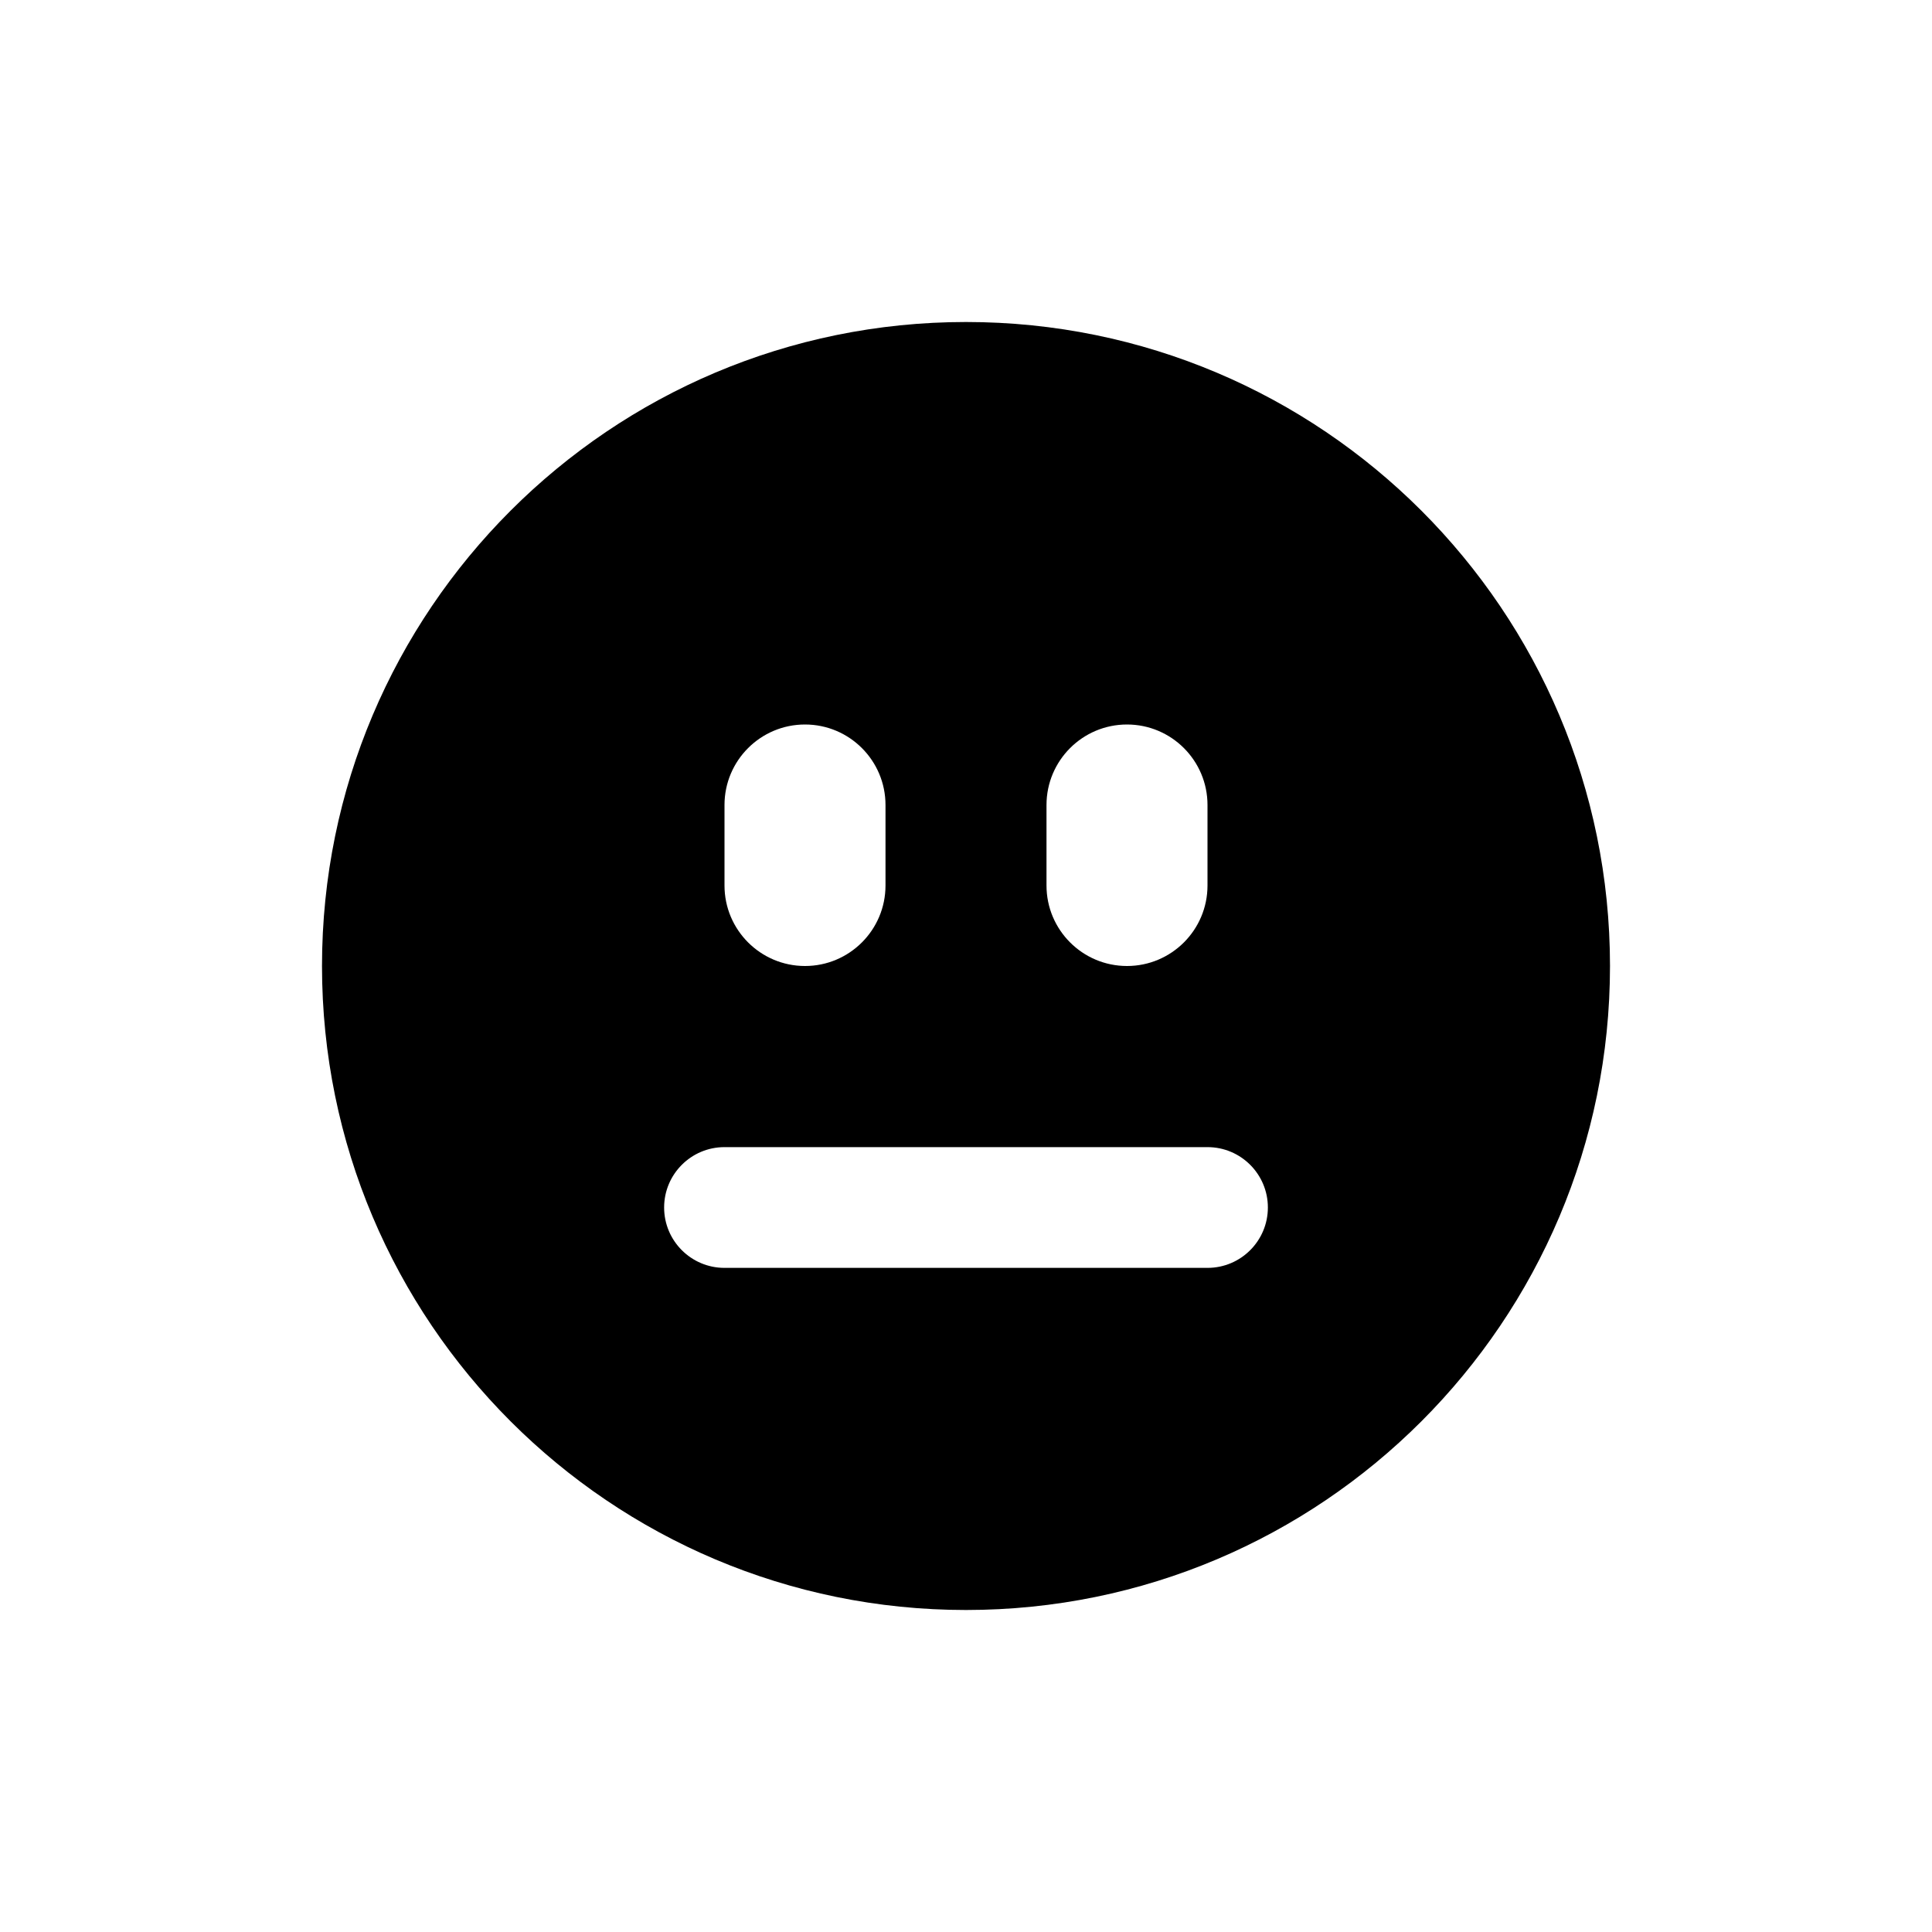
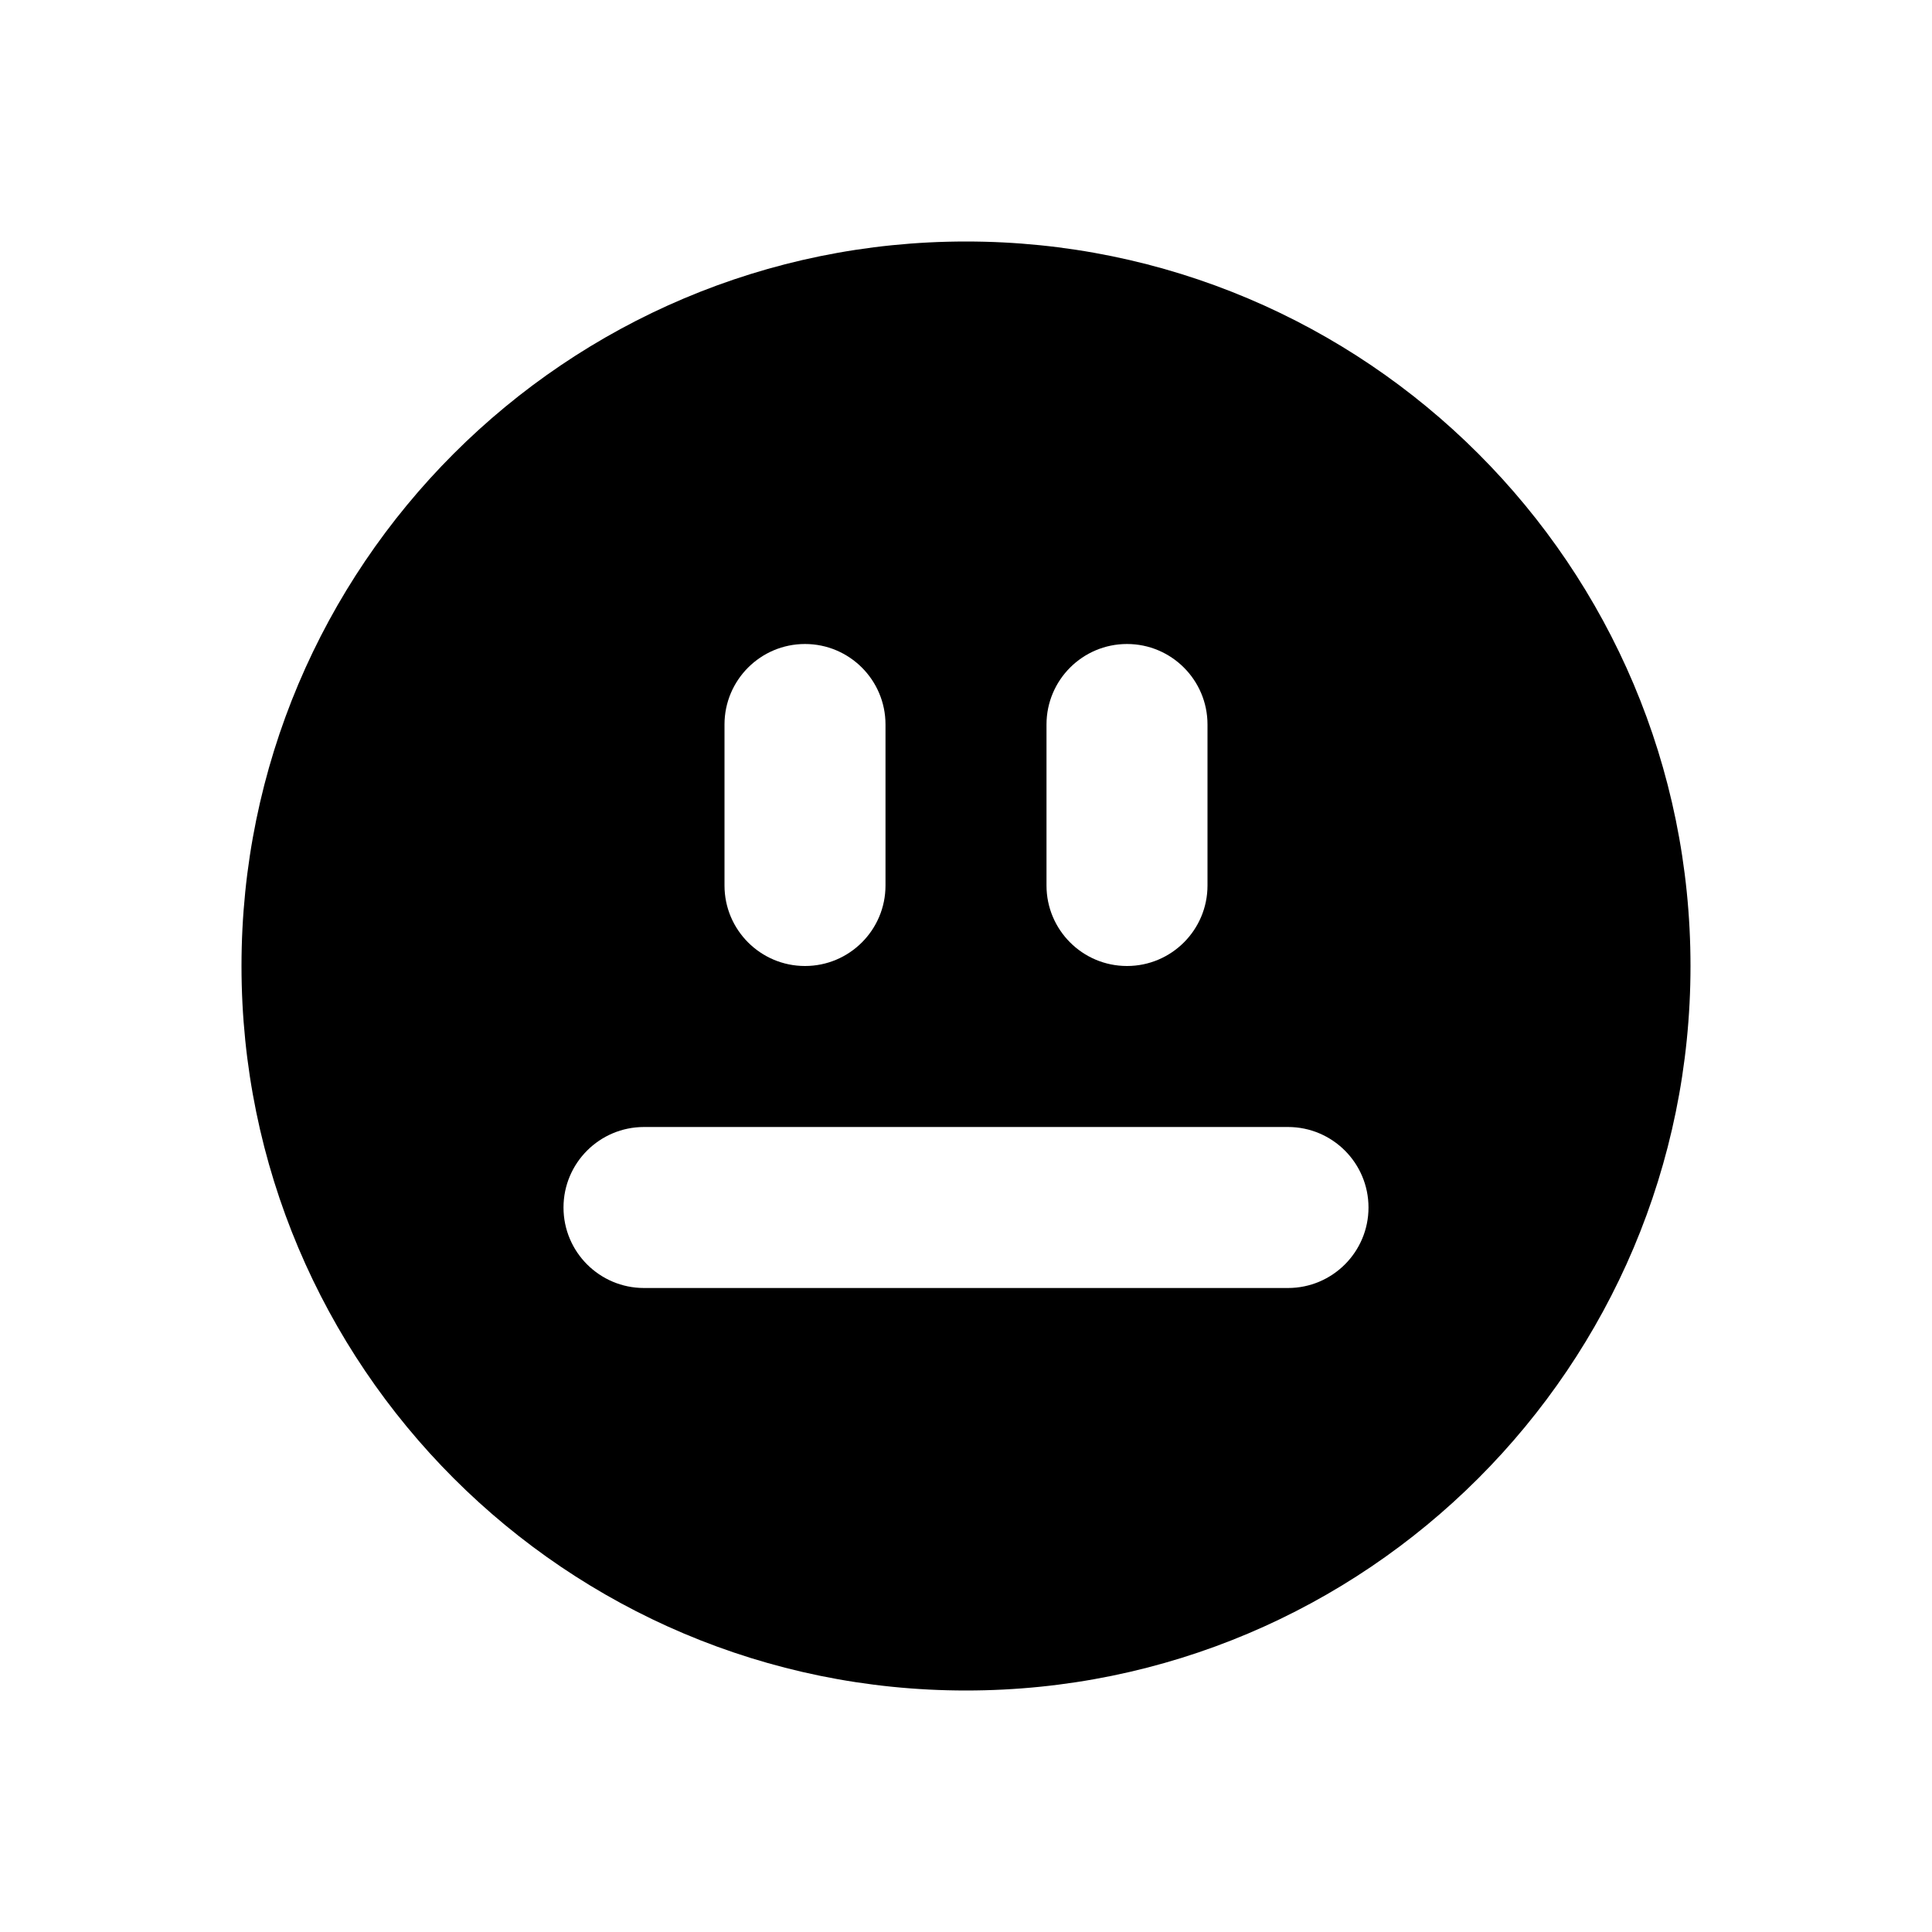
<svg xmlns="http://www.w3.org/2000/svg" width="24" height="24" viewBox="0 0 24 24" fill="none">
-   <path d="M12 4C16.418 4 20 7.582 20 12C20 16.418 16.418 20 12 20C7.582 20 4 16.418 4 12C4 7.582 7.582 4 12 4ZM9 14.25C8.586 14.25 8.25 14.586 8.25 15C8.25 15.414 8.586 15.75 9 15.75H15C15.414 15.75 15.75 15.414 15.75 15C15.75 14.586 15.414 14.25 15 14.25H9ZM10 9C9.448 9 9 9.448 9 10V11C9 11.552 9.448 12 10 12C10.552 12 11 11.552 11 11V10C11 9.448 10.552 9 10 9ZM14 9C13.448 9 13 9.448 13 10V11C13 11.552 13.448 12 14 12C14.552 12 15 11.552 15 11V10C15 9.448 14.552 9 14 9Z" fill="currentColor" />
+   <path fill-rule="evenodd" clip-rule="evenodd" d="M12 3C16.971 3 21 7.029 21 12C21 16.971 16.971 21 12 21C7.029 21 3 16.971 3 12C3 7.029 7.029 3 12 3ZM8 14C7.448 14 7 14.448 7 15C7 15.552 7.448 16 8 16H16C16.552 16 17 15.552 17 15C17 14.448 16.552 14 16 14H8ZM10 8C9.448 8 9 8.448 9 9V11C9 11.552 9.448 12 10 12C10.552 12 11 11.552 11 11V9C11 8.448 10.552 8 10 8ZM14 8C13.448 8 13 8.448 13 9V11C13 11.552 13.448 12 14 12C14.552 12 15 11.552 15 11V9C15 8.448 14.552 8 14 8Z" fill="black" />
</svg>
